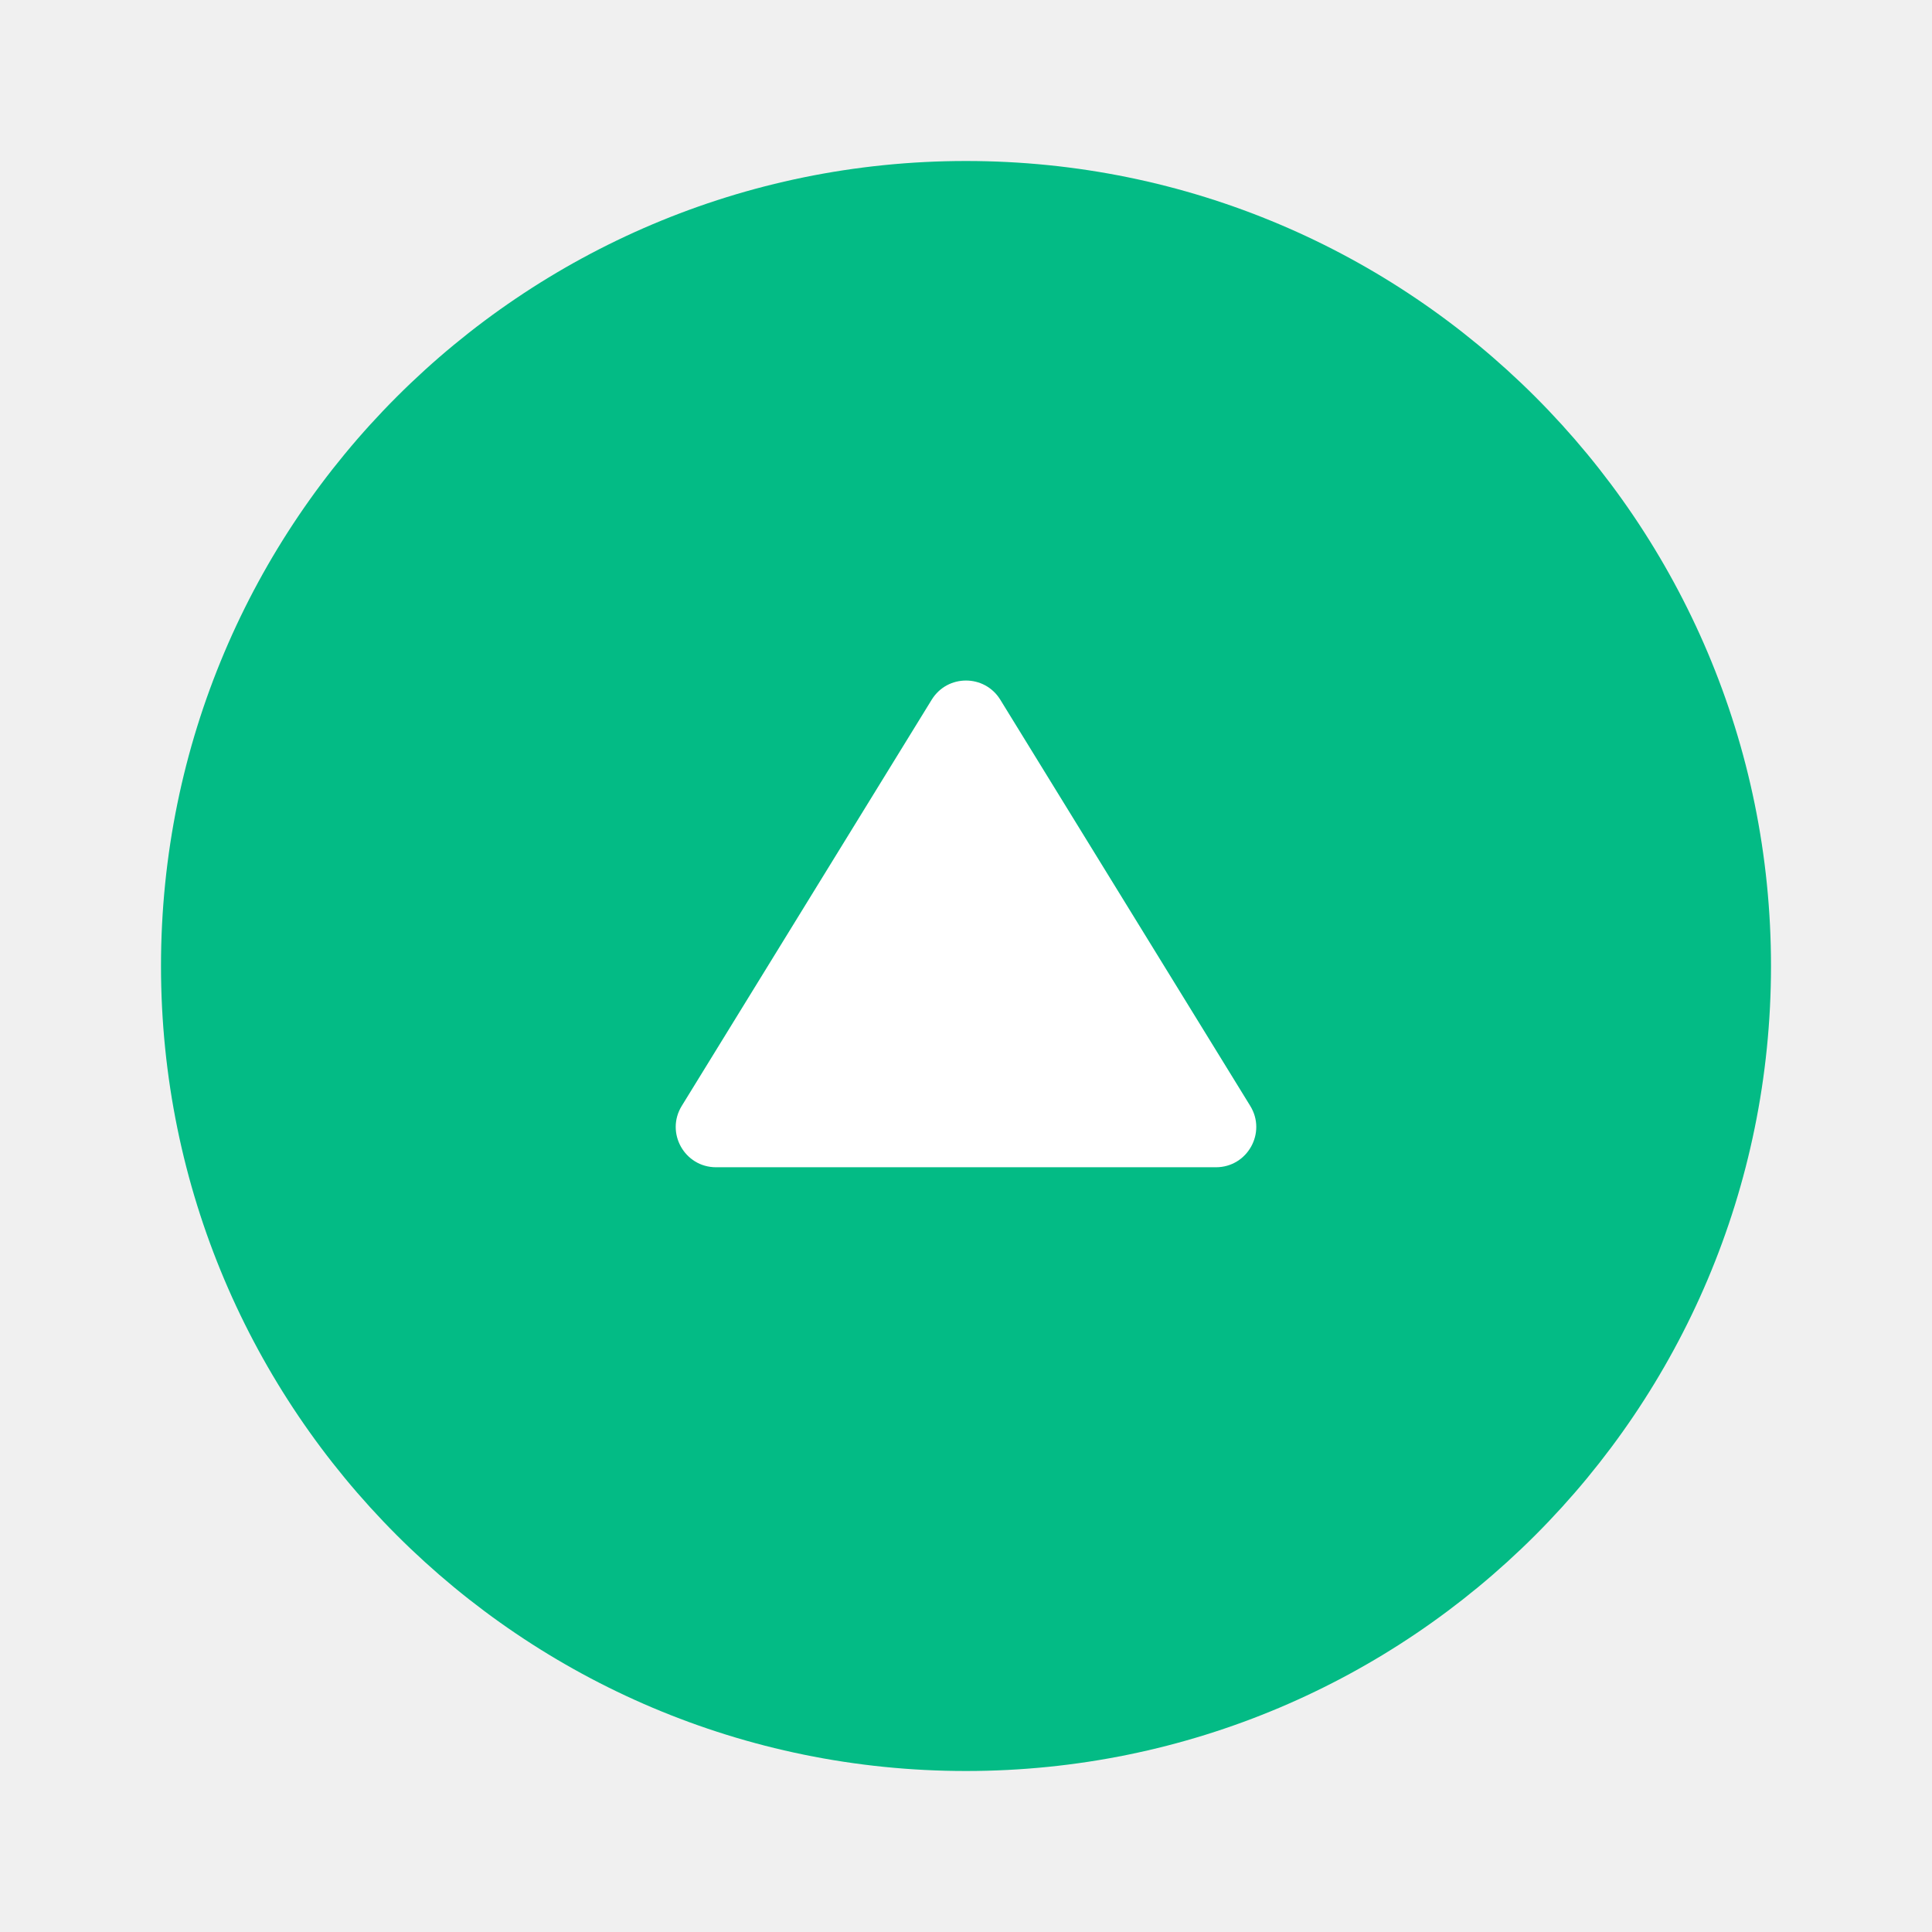
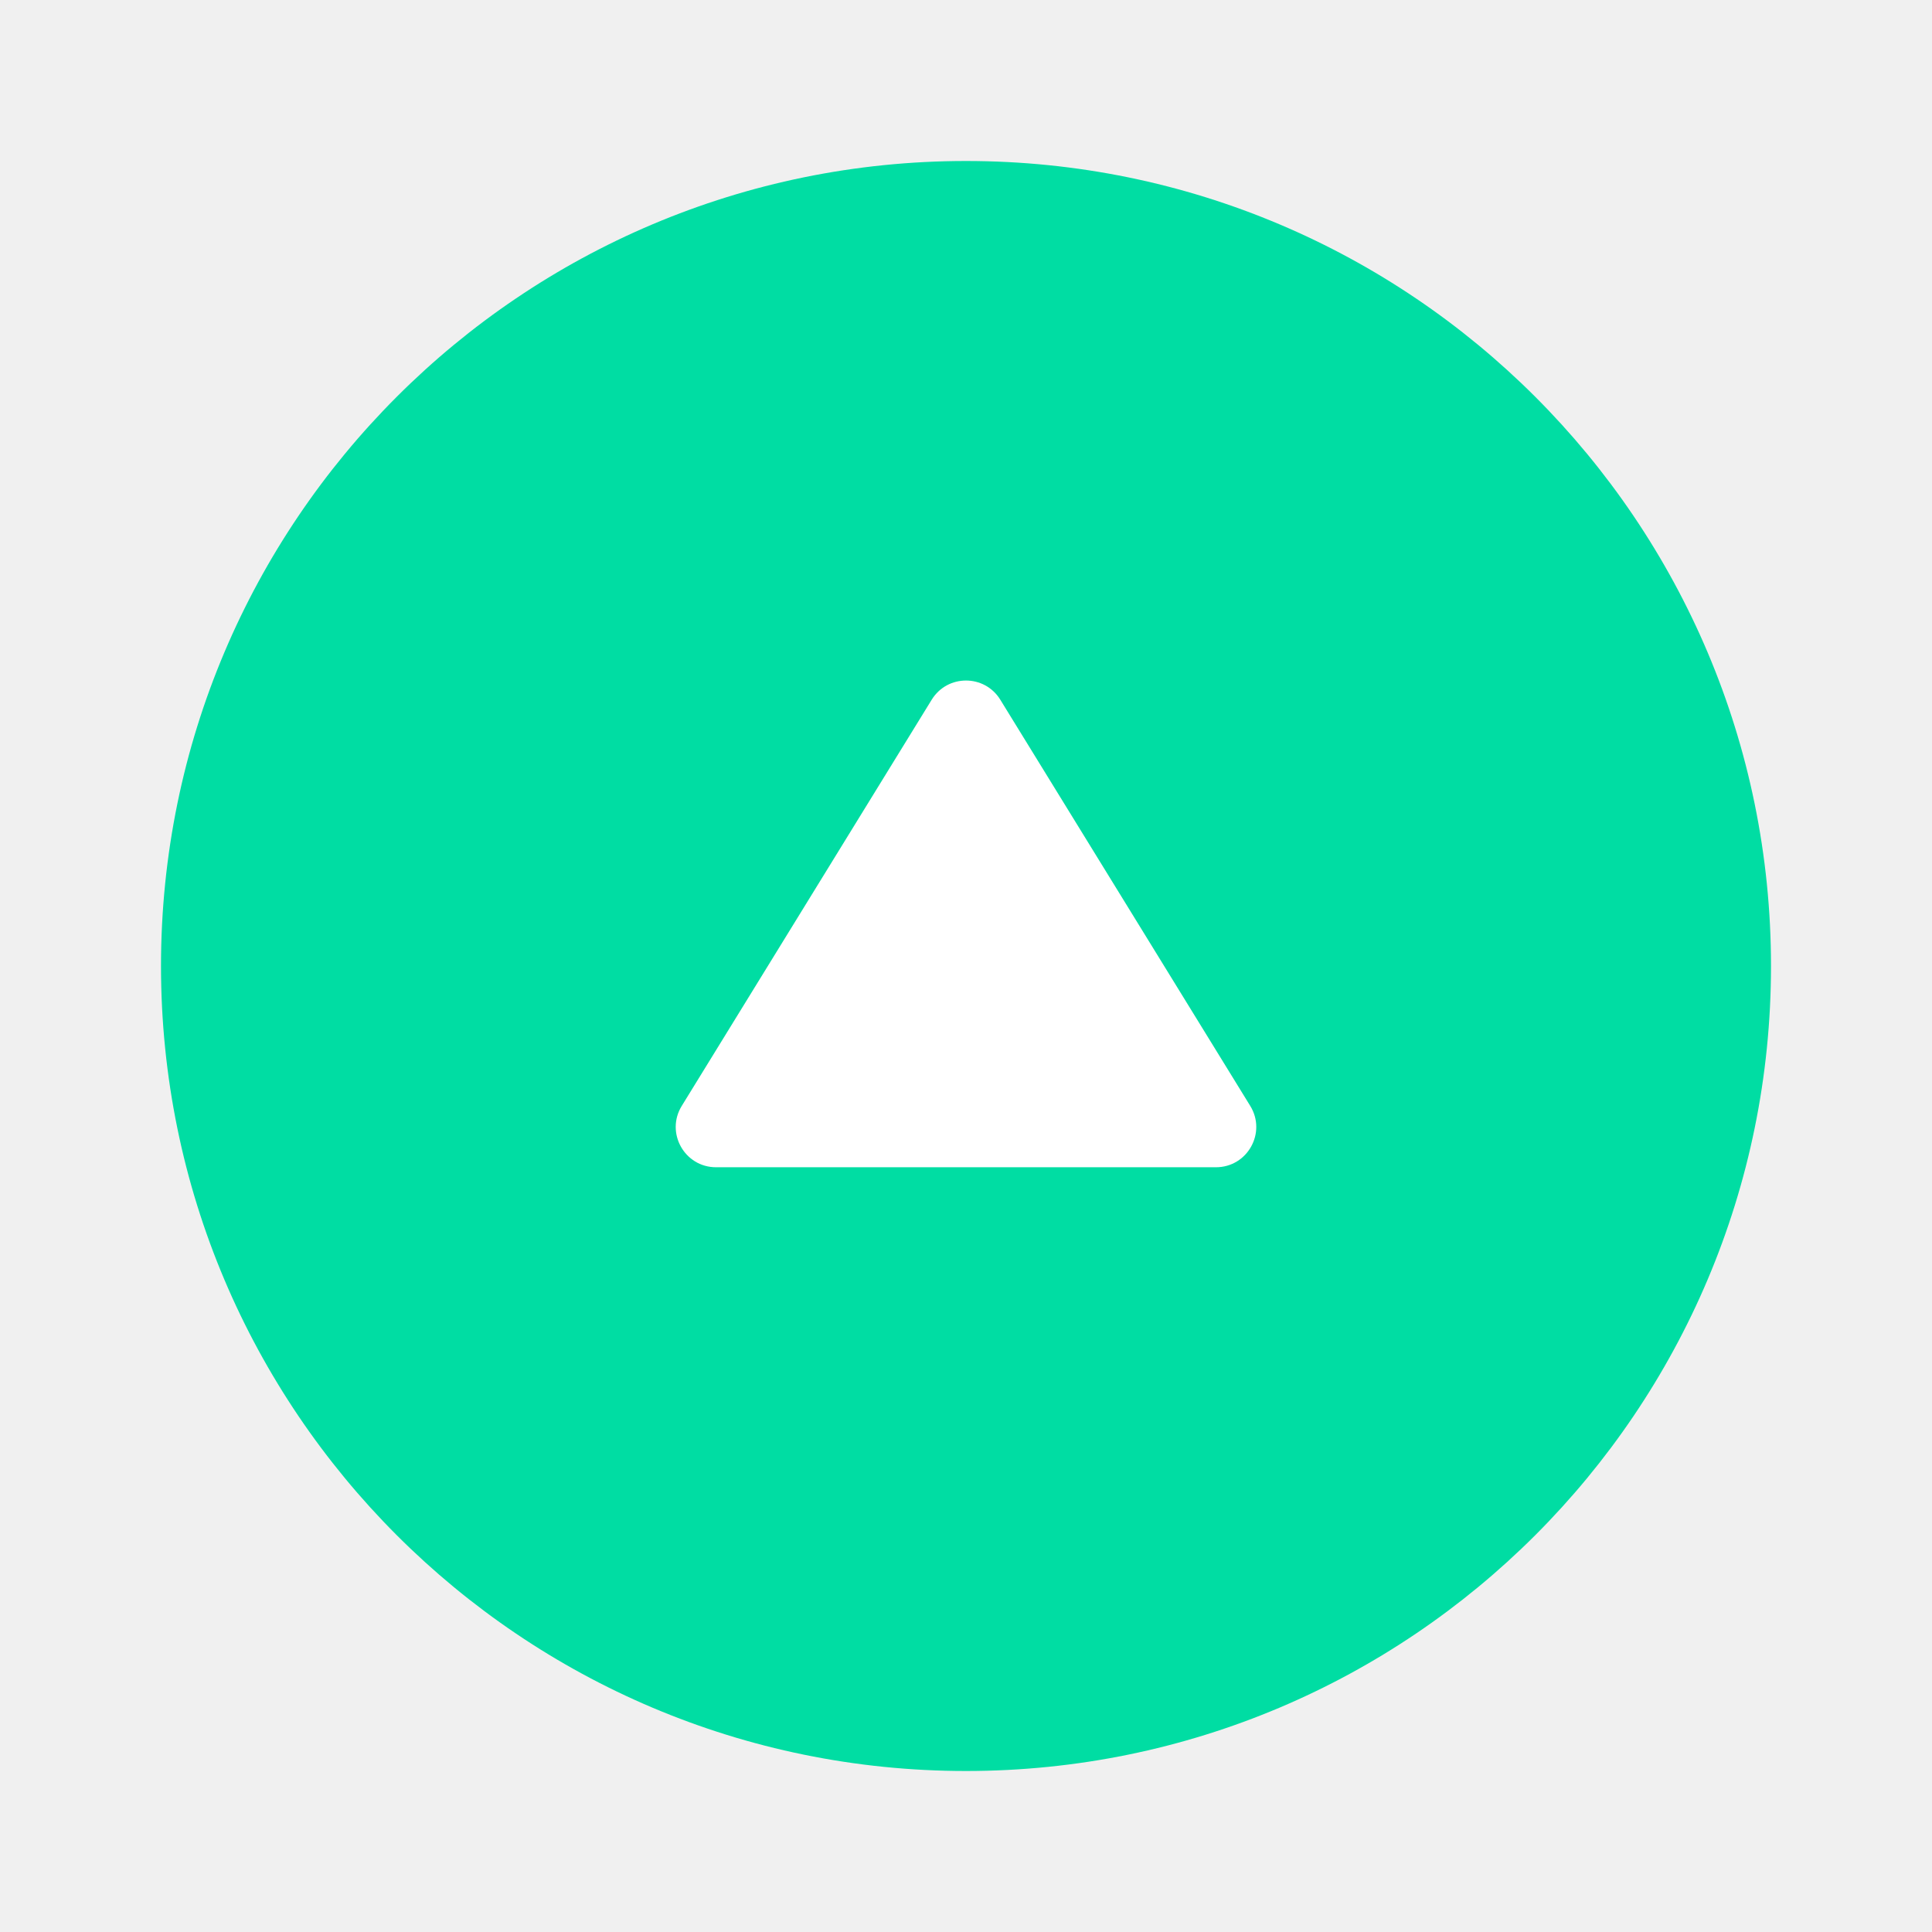
<svg xmlns="http://www.w3.org/2000/svg" width="48" height="48" viewBox="0 0 48 48" fill="none">
-   <path d="M24 44C35.046 44 44 35.046 44 24C44 12.954 35.046 4 24 4C12.954 4 4 12.954 4 24C4 35.046 12.954 44 24 44Z" fill="#03bb85" />
+   <path d="M24 44C35.046 44 44 35.046 44 24C44 12.954 35.046 4 24 4C12.954 4 4 12.954 4 24C4 35.046 12.954 44 24 44Z" fill="#00DDA3" />
  <path d="M24.852 17.384C24.461 16.749 23.539 16.749 23.148 17.384L16.938 27.476C16.528 28.142 17.007 29 17.79 29H30.21C30.993 29 31.472 28.142 31.062 27.476L24.852 17.384Z" fill="white" />
</svg>
